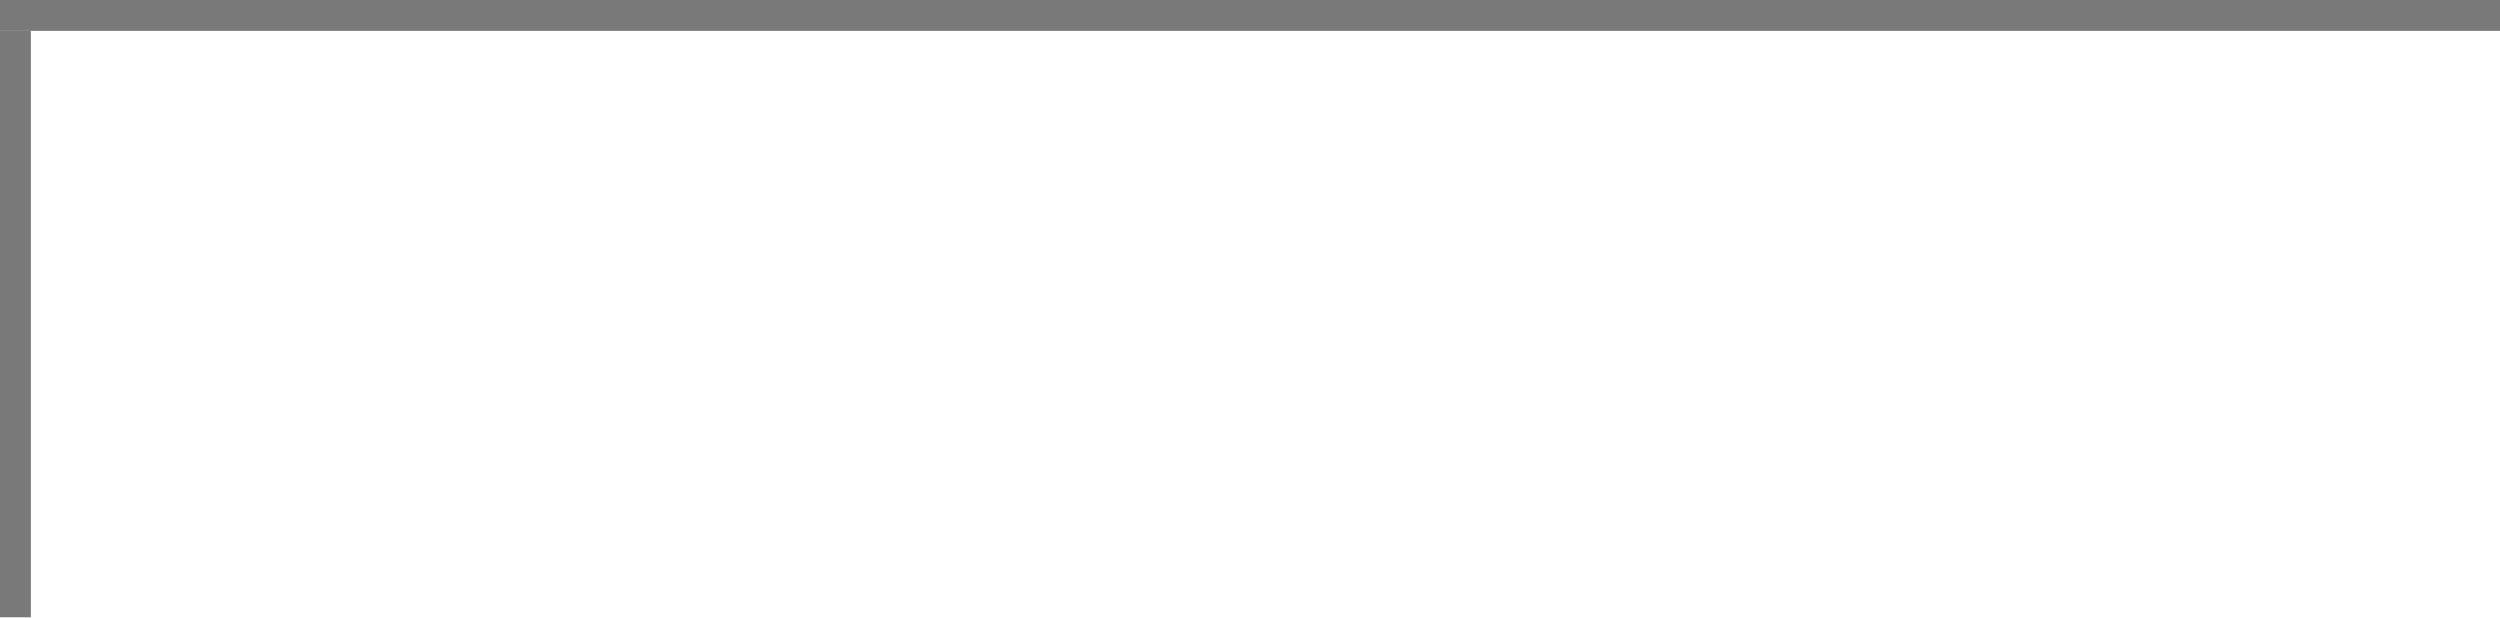
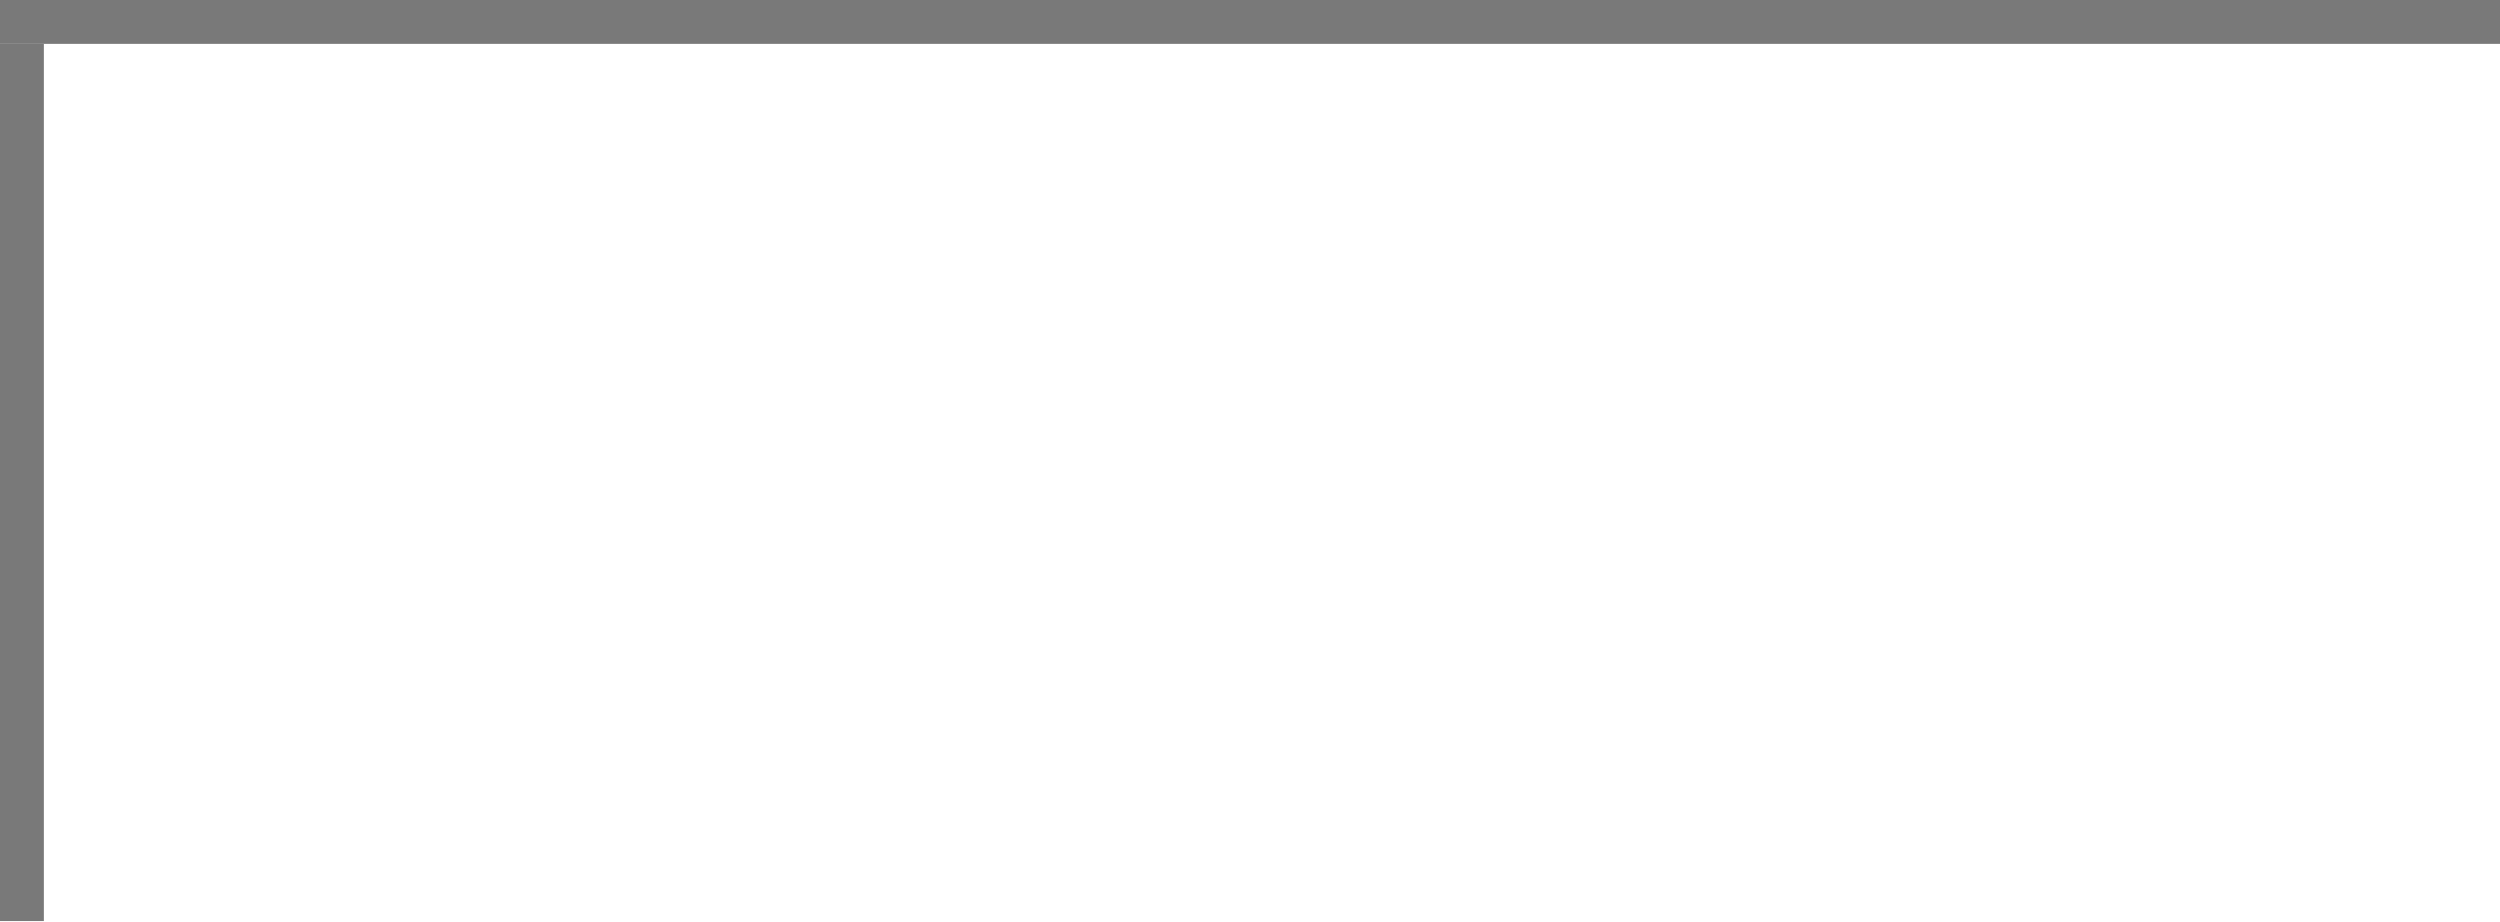
- <svg xmlns="http://www.w3.org/2000/svg" version="1.1" width="81px" height="20px" viewBox="463 21 81 20">
-   <path d="M 1 1  L 81 1  L 81 20  L 1 20  L 1 1  Z " fill-rule="nonzero" fill="rgba(255, 255, 255, 1)" stroke="none" transform="matrix(1 0 0 1 463 21 )" class="fill" />
-   <path d="M 0.5 1  L 0.5 20  " stroke-width="1" stroke-dasharray="0" stroke="rgba(121, 121, 121, 1)" fill="none" transform="matrix(1 0 0 1 463 21 )" class="stroke" />
-   <path d="M 0 0.5  L 81 0.5  " stroke-width="1" stroke-dasharray="0" stroke="rgba(121, 121, 121, 1)" fill="none" transform="matrix(1 0 0 1 463 21 )" class="stroke" />
+ <svg xmlns="http://www.w3.org/2000/svg" version="1.1" width="57px" height="21px" viewBox="1026 0 57 21">
+   <path d="M 1 1  L 57 1  L 57 21  L 1 21  L 1 1  Z " fill-rule="nonzero" fill="rgba(255, 255, 255, 1)" stroke="none" transform="matrix(1 0 0 1 1026 0 )" class="fill" />
+   <path d="M 0.5 1  L 0.5 21  " stroke-width="1" stroke-dasharray="0" stroke="rgba(121, 121, 121, 1)" fill="none" transform="matrix(1 0 0 1 1026 0 )" class="stroke" />
+   <path d="M 0 0.5  L 57 0.5  " stroke-width="1" stroke-dasharray="0" stroke="rgba(121, 121, 121, 1)" fill="none" transform="matrix(1 0 0 1 1026 0 )" class="stroke" />
</svg>
